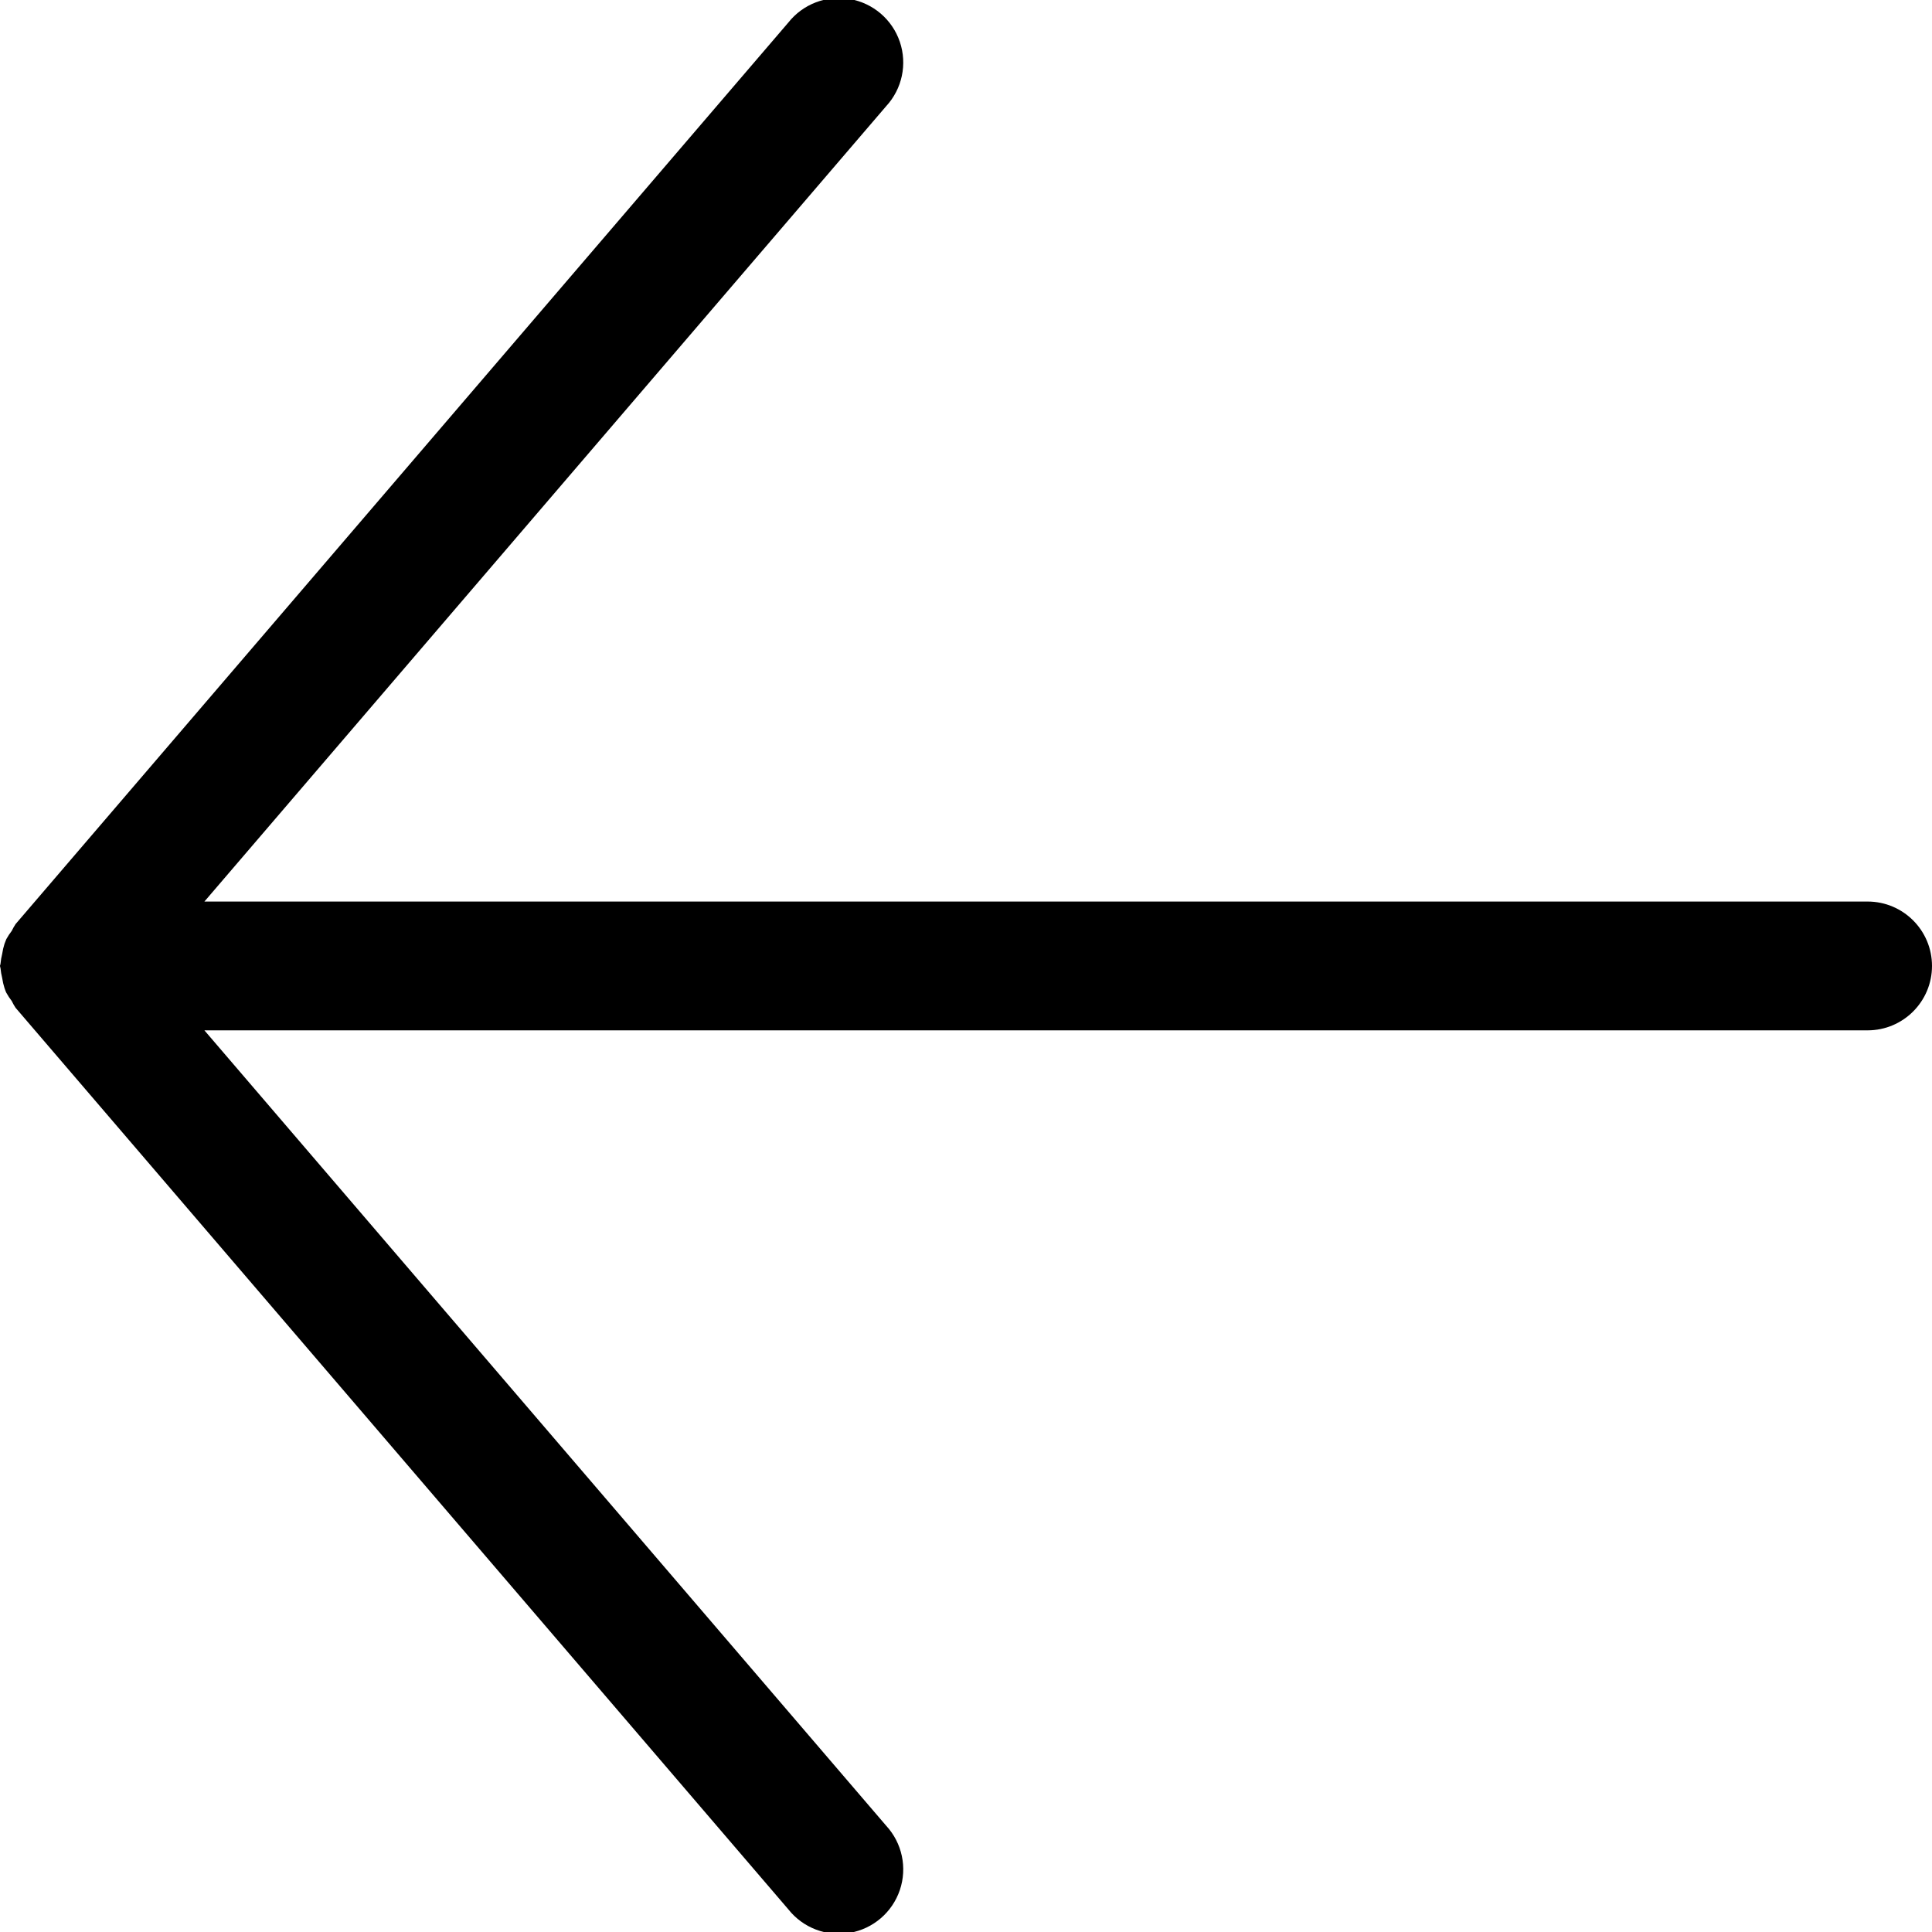
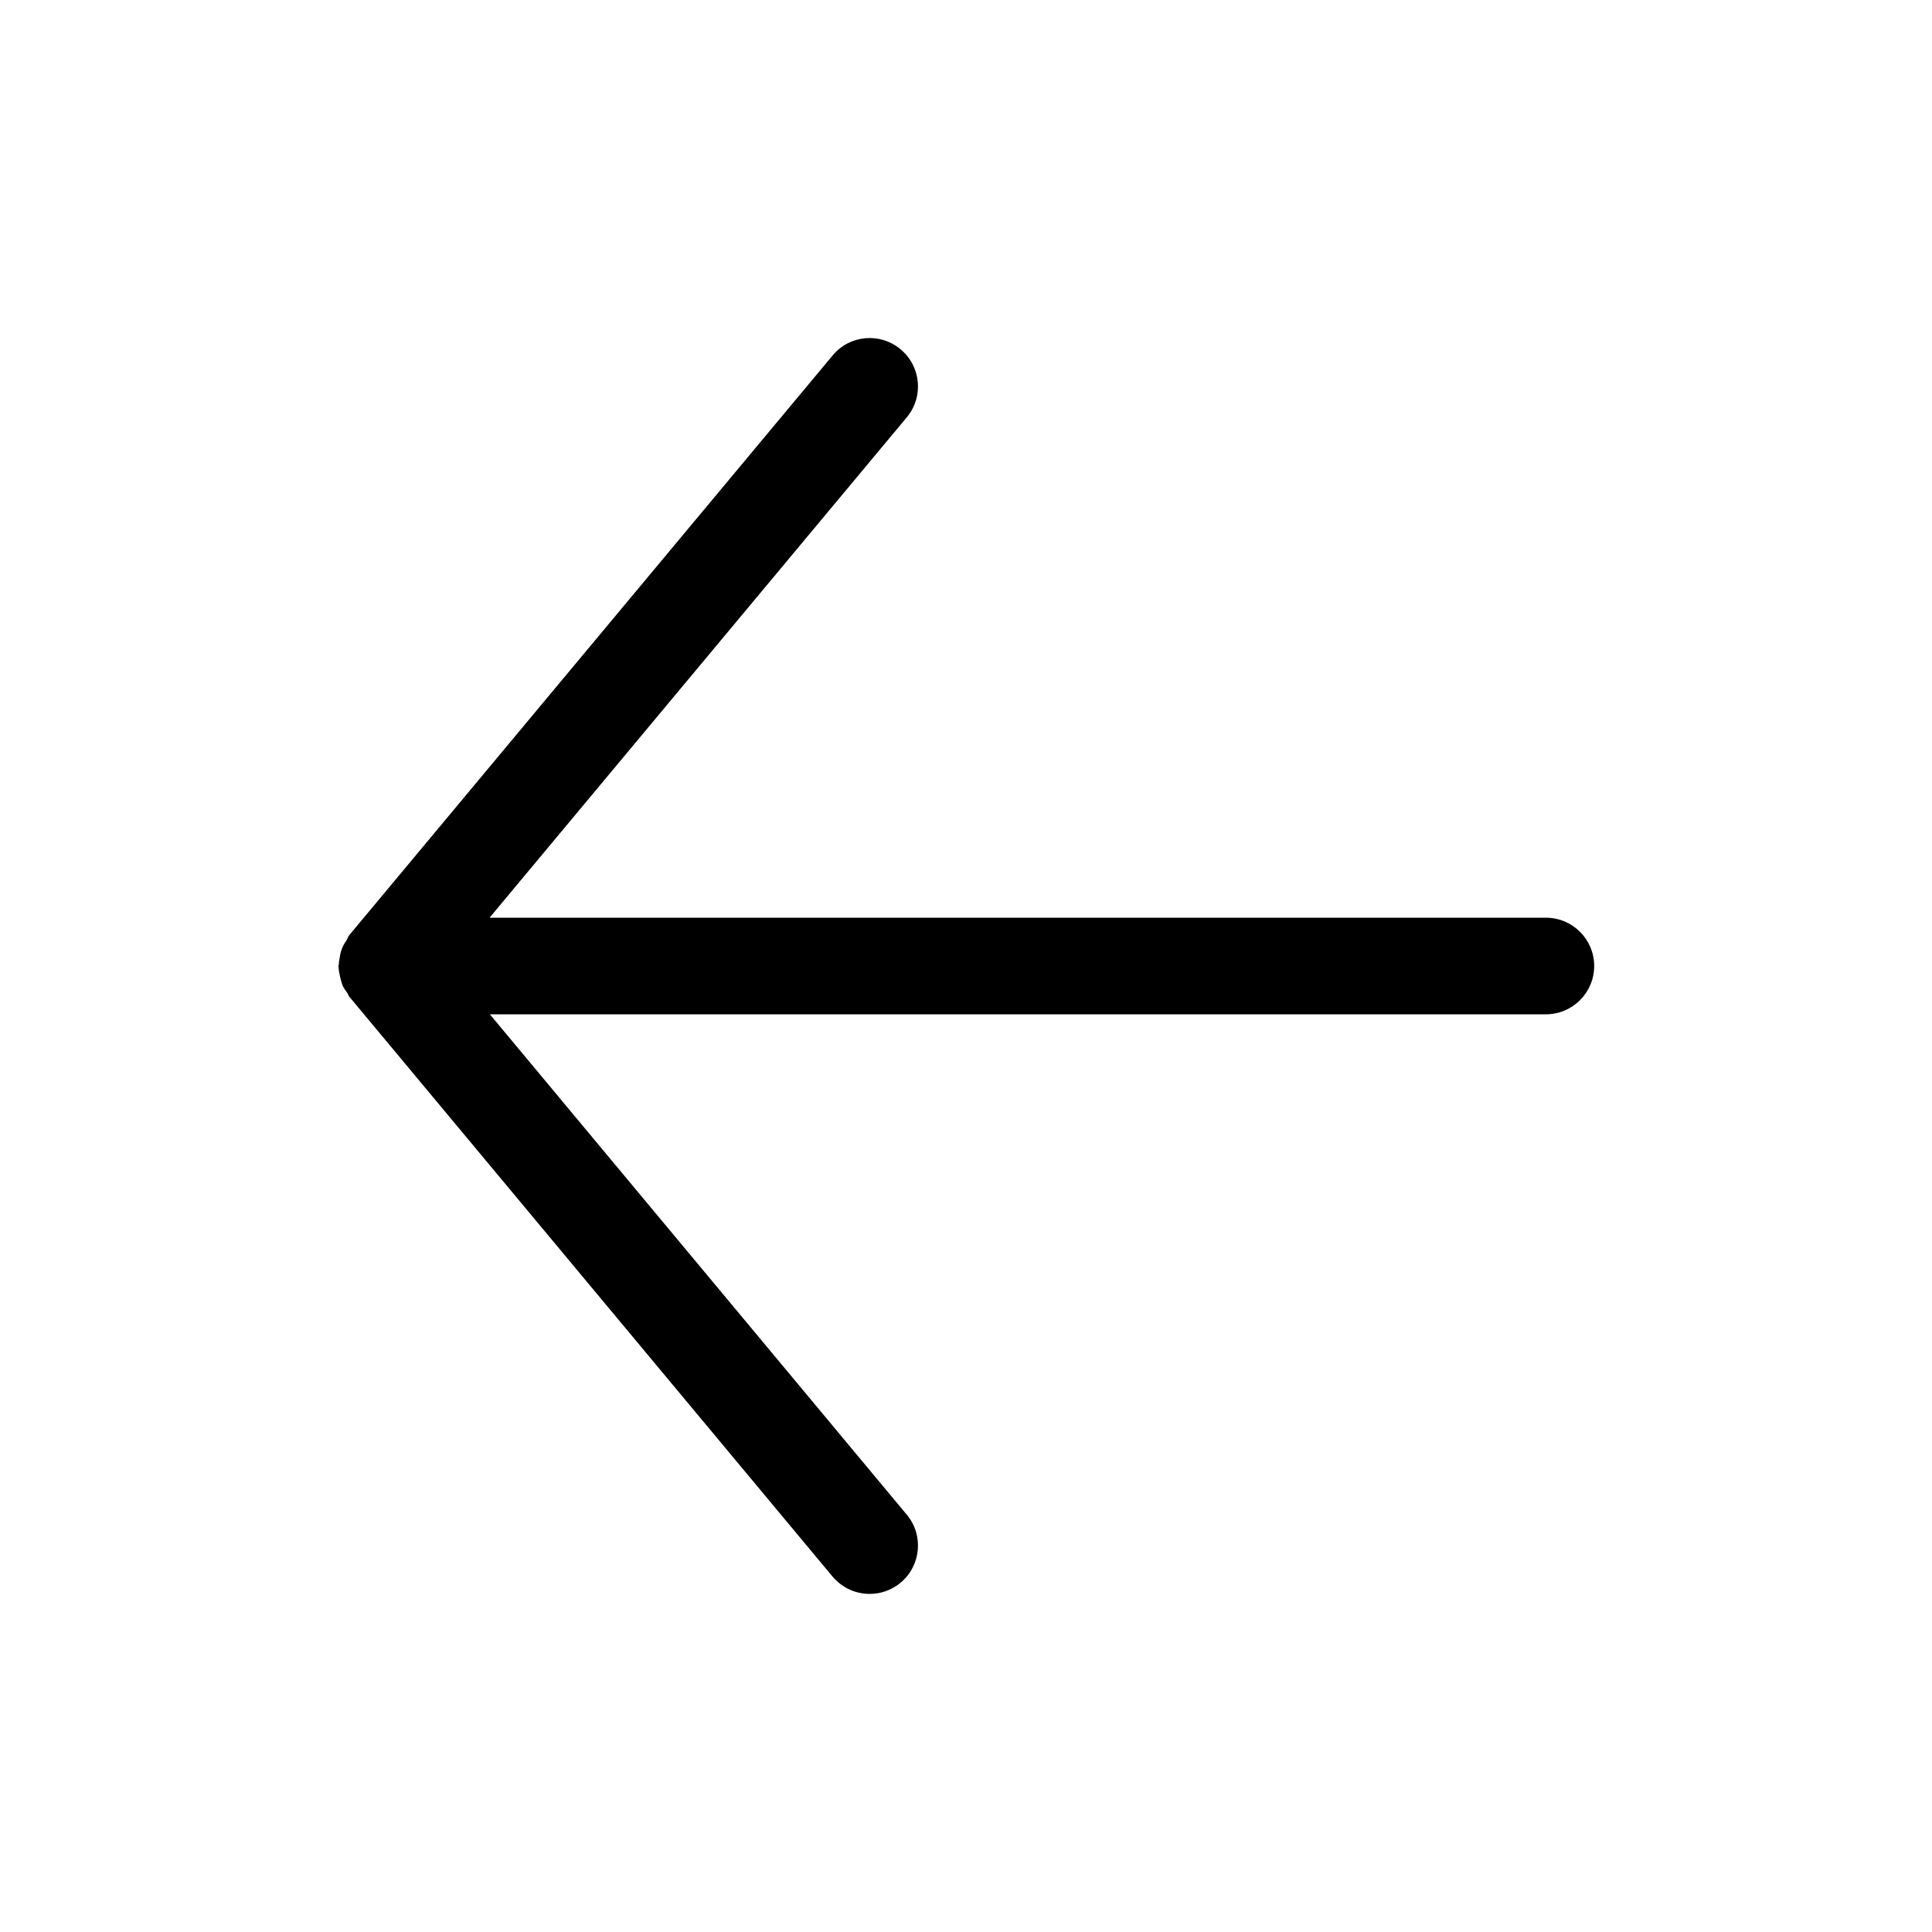
- <svg xmlns="http://www.w3.org/2000/svg" viewBox="0 0 15 15">
-   <path d="M17,9.5H4.087l5.293-6.175a.5.5,0,1,0-.759-.65l-6,7a.467.467,0,0,0-.03.053.489.489,0,0,0-.042.064c-.005.012-.009.024-.014.036a.48.48,0,0,0-.018.078.495.495,0,0,0-.013.076c-0.0.006-.004.012-.004.018s.003.012.004.018a.495.495,0,0,0,.013.076.48.48,0,0,0,.018.078c.005.012.008.025.014.036a.489.489,0,0,0,.042.064.467.467,0,0,0,.03.053l6,7a.5.5,0,1,0,.759-.65L4.087,10.5H17a.5.5,0,0,0,0-1Z" transform="translate(-2.5 -2.50044)" />
+ <svg xmlns="http://www.w3.org/2000/svg" version="1.1" id="Layer_1" x="0px" y="0px" viewBox="0 0 20 20" style="enable-background:new 0 0 20 20;" xml:space="preserve">
+   <path d="M16.003,9.5H5.068l4.319-5.18C9.564,4.108,9.535,3.793,9.323,3.616C9.11,3.438,8.795,3.467,8.619,3.68  l-5.003,6C3.602,9.697,3.597,9.719,3.585,9.737C3.574,9.755,3.562,9.771,3.553,9.79  C3.548,9.801,3.543,9.811,3.539,9.823C3.526,9.855,3.52,9.887,3.515,9.921c-0.003,0.019-0.007,0.038-0.007,0.058  C3.507,9.986,3.503,9.992,3.503,10c0,0.004,0.002,0.008,0.002,0.012c0.001,0.033,0.008,0.064,0.015,0.097  c0.005,0.021,0.009,0.04,0.016,0.06c0.004,0.011,0.006,0.023,0.011,0.034c0.013,0.029,0.032,0.053,0.05,0.079  c0.008,0.012,0.011,0.027,0.021,0.038l5,6C8.718,16.439,8.86,16.5,9.003,16.5c0.113,0,0.226-0.038,0.32-0.116  c0.212-0.177,0.241-0.492,0.064-0.704L5.071,10.5h10.932c0.276,0,0.5-0.224,0.5-0.5S16.279,9.5,16.003,9.5z" />
</svg>
